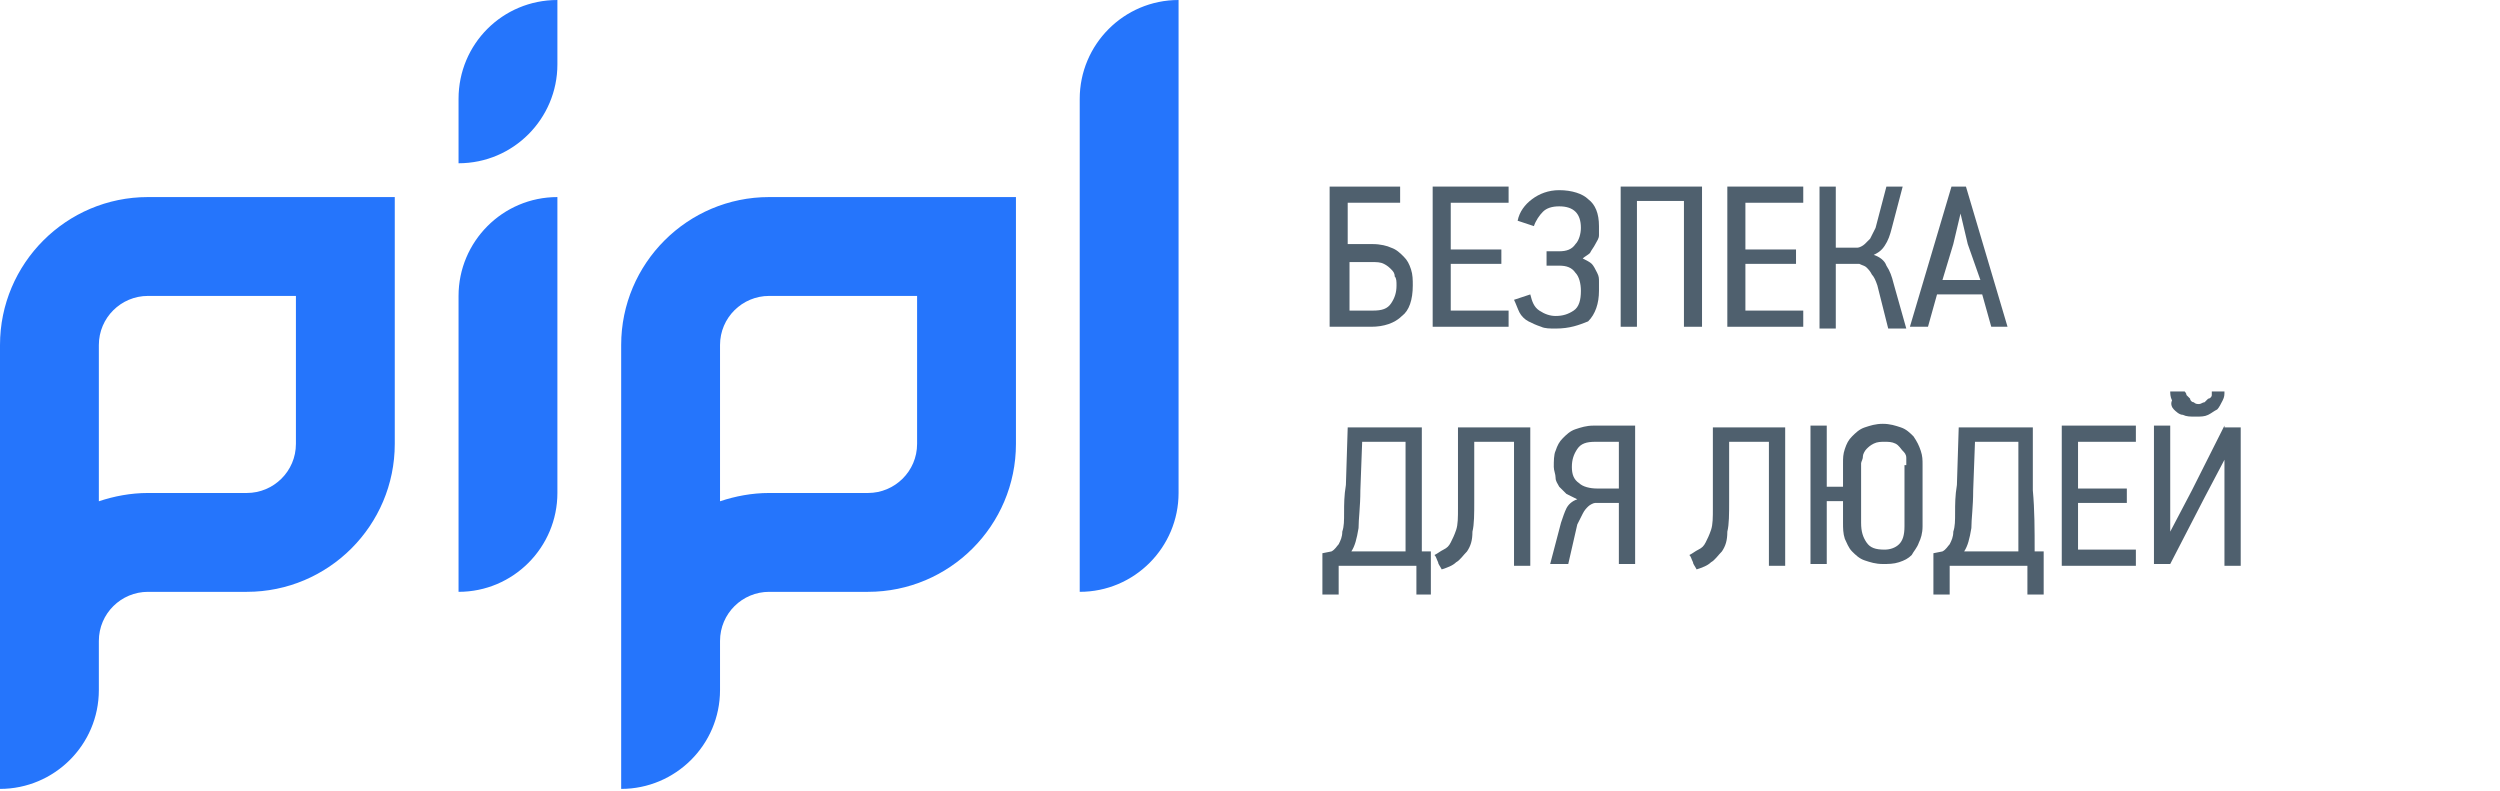
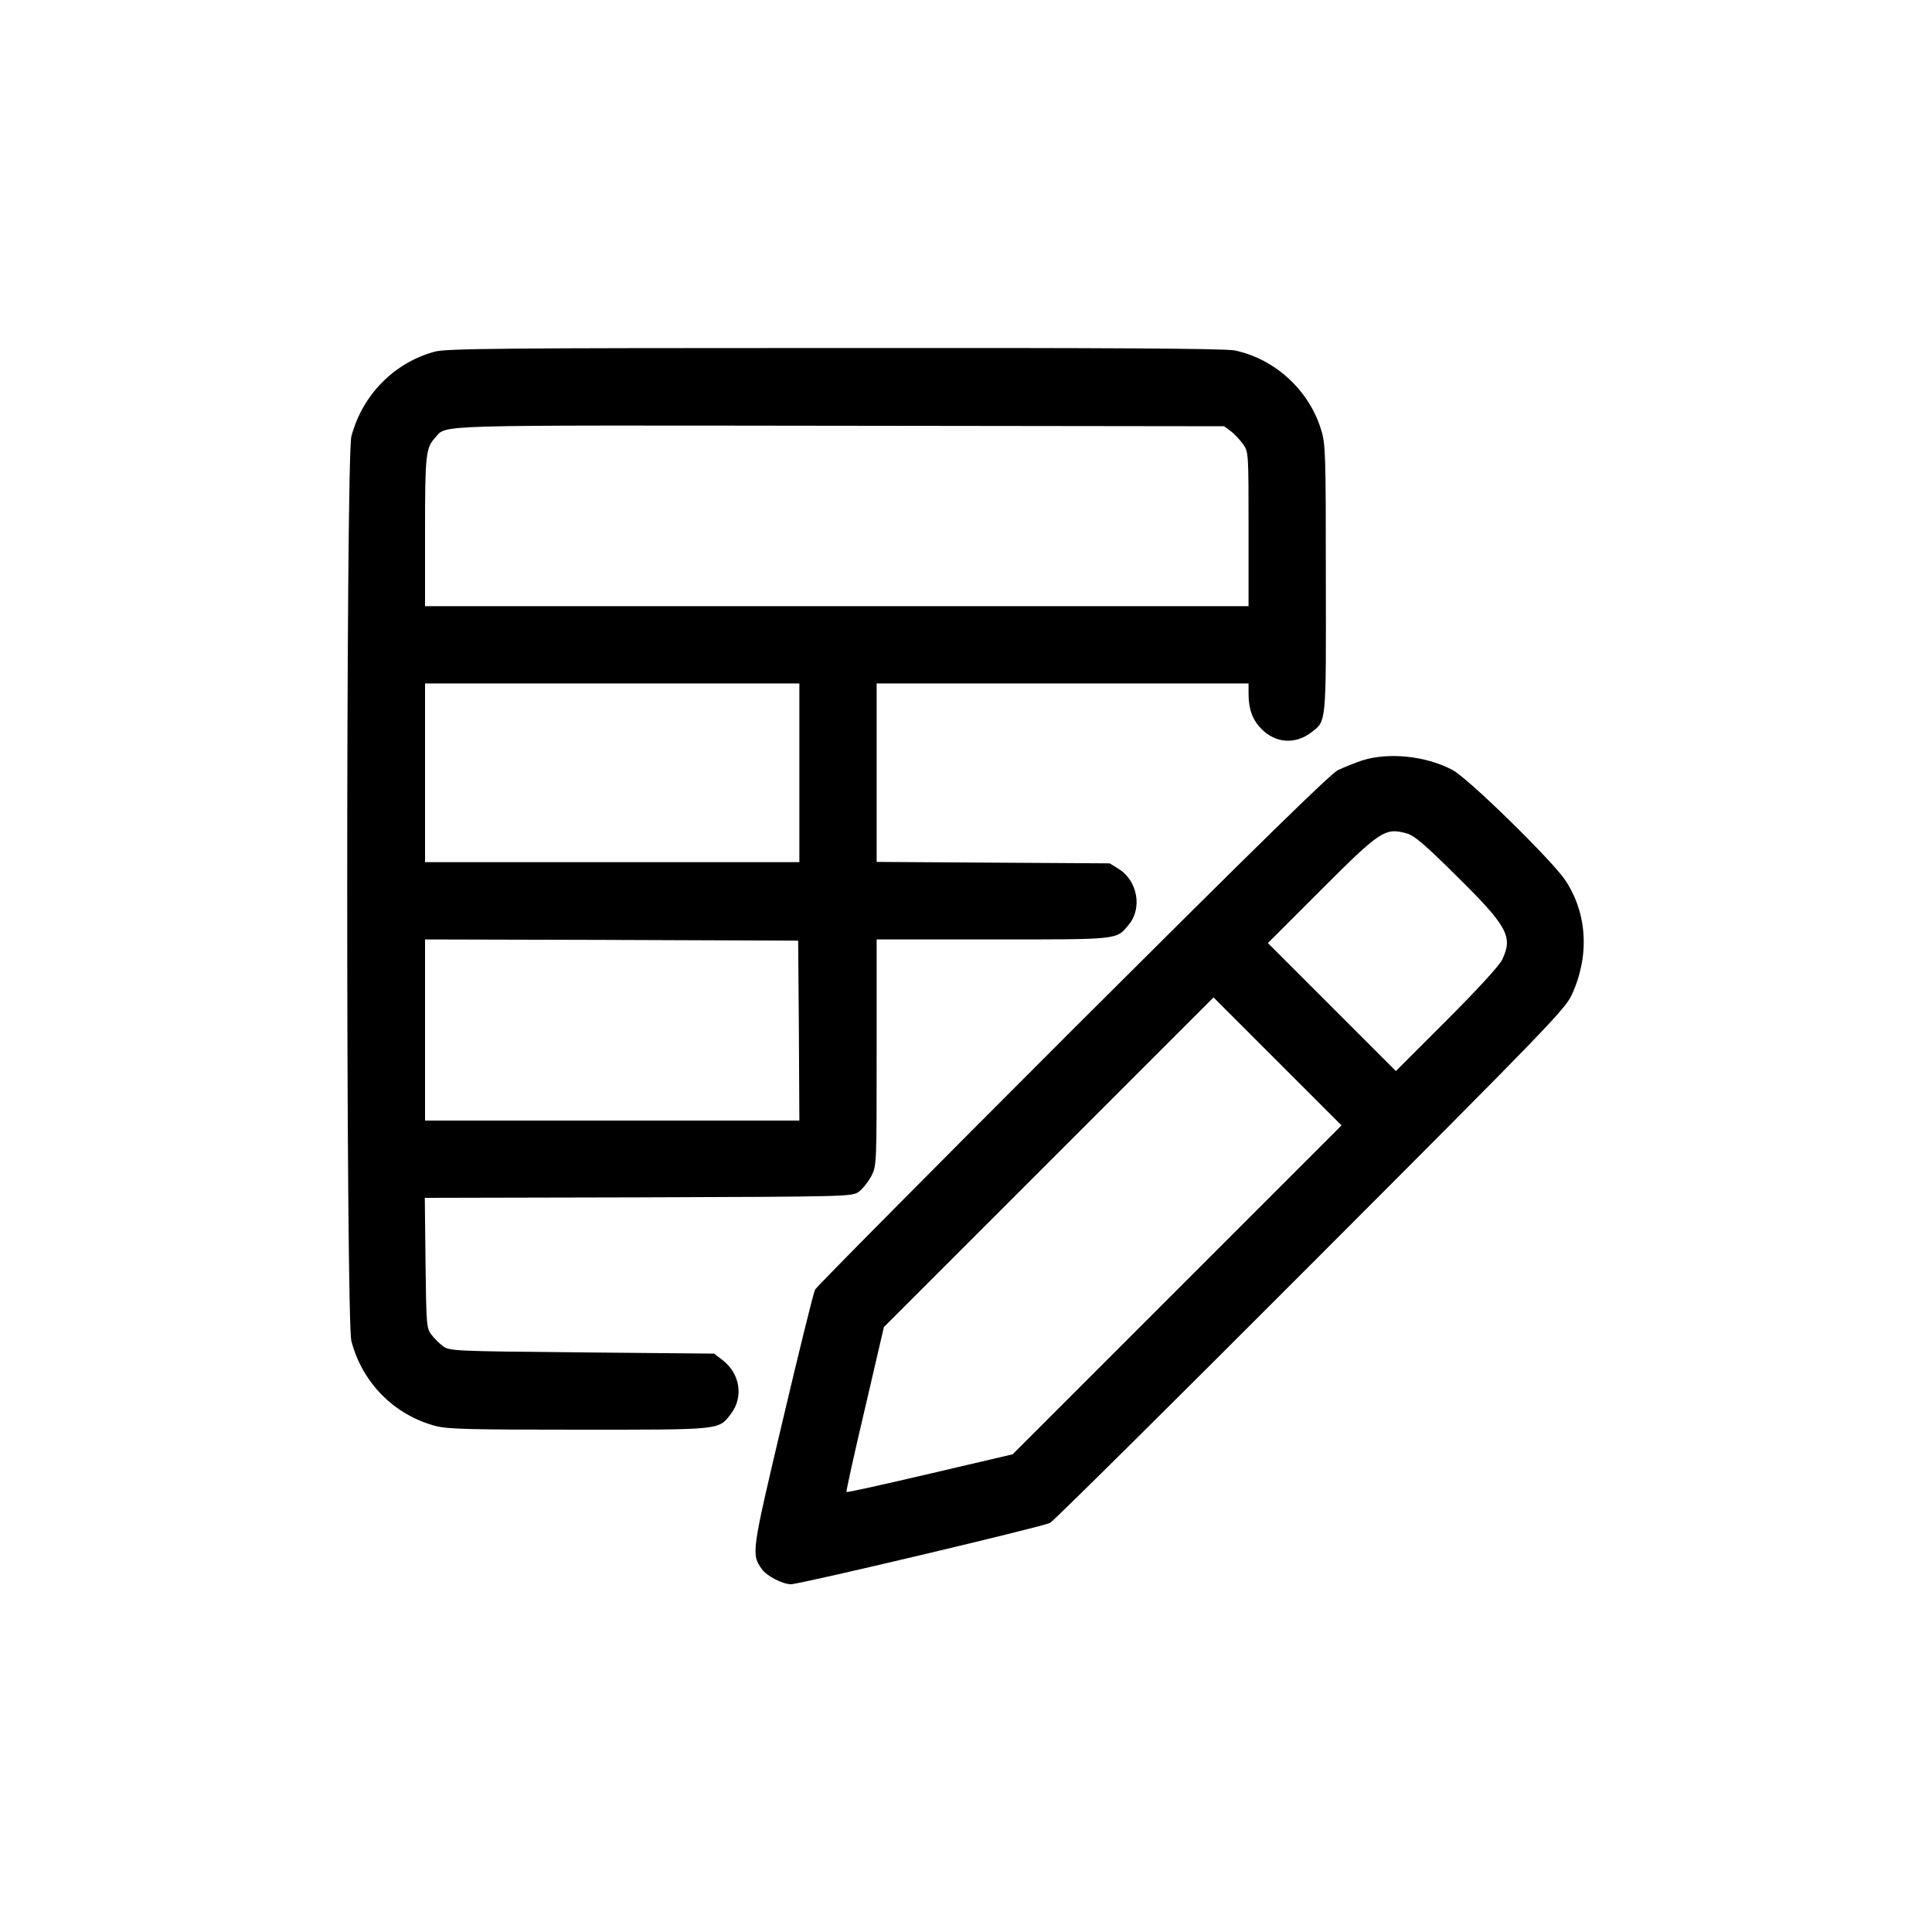
- <svg xmlns="http://www.w3.org/2000/svg" width="392" height="124" viewBox="0 0 392 124" fill="none">
-   <path d="M222.942 86.464H224.359V93.227H222.092V88.718H209.903V93.227H207.352V86.746L208.77 86.464C209.336 86.182 209.62 85.618 209.903 85.336C210.187 84.773 210.47 84.209 210.47 83.364C210.754 82.518 210.754 81.673 210.754 80.264C210.754 79.136 210.754 77.727 211.037 76.036L211.321 67.018H222.942C222.942 70.4 222.942 73.5 222.942 76.882C222.942 79.982 222.942 83.082 222.942 86.464ZM220.108 69.273H213.588L213.305 76.882C213.305 79.418 213.021 81.391 213.021 82.8C212.738 84.491 212.454 85.618 211.888 86.464H220.391V69.273H220.108ZM228.611 79.7C228.611 81.109 228.611 82.236 228.328 83.082C228.044 83.927 227.761 84.491 227.477 85.055C227.194 85.618 226.91 85.9 226.343 86.182C225.777 86.464 225.493 86.746 224.926 87.027C225.21 87.309 225.21 87.591 225.493 88.155C225.493 88.436 225.777 88.718 226.06 89.282C226.91 89 227.761 88.718 228.328 88.155C228.895 87.873 229.461 87.027 230.028 86.464C230.595 85.618 230.879 84.773 230.879 83.364C231.162 82.236 231.162 80.546 231.162 78.573V69.273H237.398V88.718H239.949V67.018H228.611V79.7ZM249.87 66.736H256.389V88.436H253.838V78.855H251.287C251.004 78.855 250.437 78.855 250.153 78.855C249.87 78.855 249.303 79.136 249.02 79.418C248.736 79.7 248.453 79.982 248.169 80.546C247.886 81.109 247.602 81.673 247.319 82.236L245.902 88.436H243.067L244.768 81.955C245.051 81.109 245.335 80.264 245.618 79.7C245.902 79.136 246.468 78.573 247.319 78.291C246.752 78.009 246.185 77.727 245.618 77.445C245.335 77.164 244.768 76.6 244.484 76.318C244.201 75.755 243.917 75.473 243.917 74.909C243.917 74.346 243.634 73.782 243.634 73.218C243.634 72.373 243.634 71.246 243.917 70.682C244.201 69.836 244.484 69.273 245.051 68.709C245.618 68.145 246.185 67.582 247.035 67.3C247.886 67.018 248.736 66.736 249.87 66.736ZM250.153 69.273C248.736 69.273 247.886 69.555 247.319 70.4C246.752 71.246 246.468 72.091 246.468 73.218C246.468 74.346 246.752 75.191 247.602 75.755C248.169 76.318 249.303 76.6 250.437 76.6H253.838V69.273H250.153ZM268.578 79.7C268.578 81.109 268.578 82.236 268.294 83.082C268.011 83.927 267.727 84.491 267.444 85.055C267.16 85.618 266.877 85.9 266.31 86.182C265.743 86.464 265.46 86.746 264.893 87.027C265.176 87.309 265.176 87.591 265.46 88.155C265.46 88.436 265.743 88.718 266.027 89.282C266.877 89 267.727 88.718 268.294 88.155C268.861 87.873 269.428 87.027 269.995 86.464C270.562 85.618 270.845 84.773 270.845 83.364C271.129 82.236 271.129 80.546 271.129 78.573V69.273H277.365V88.718H279.916V67.018H268.578V79.7ZM301.174 70.682C301.458 71.527 301.458 72.091 301.458 72.936V82.518C301.458 83.645 301.174 84.491 300.891 85.055C300.608 85.9 300.041 86.464 299.757 87.027C299.19 87.591 298.623 87.873 297.773 88.155C296.923 88.436 296.072 88.436 295.222 88.436C294.088 88.436 293.238 88.155 292.387 87.873C291.537 87.591 290.97 87.027 290.403 86.464C289.836 85.9 289.553 85.055 289.27 84.491C288.986 83.645 288.986 82.8 288.986 81.955V78.573H286.435V88.436H283.884V66.736H286.435V76.318H288.986V72.655C288.986 71.809 288.986 71.246 289.27 70.4C289.553 69.555 289.836 68.991 290.403 68.427C290.97 67.864 291.537 67.3 292.387 67.018C293.238 66.736 294.088 66.455 295.222 66.455C296.356 66.455 297.206 66.736 298.057 67.018C298.907 67.3 299.474 67.864 300.041 68.427C300.608 69.273 300.891 69.836 301.174 70.682ZM298.907 72.936C298.907 72.655 298.907 72.091 298.907 71.809C298.907 71.246 298.623 70.964 298.34 70.682C298.056 70.4 297.773 69.836 297.206 69.555C296.639 69.273 296.072 69.273 295.505 69.273C294.939 69.273 294.372 69.273 293.805 69.555C293.238 69.836 292.954 70.118 292.671 70.4C292.387 70.682 292.104 71.246 292.104 71.527C292.104 72.091 291.821 72.373 291.821 72.655V81.955C291.821 83.364 292.104 84.209 292.671 85.055C293.238 85.9 294.088 86.182 295.505 86.182C296.356 86.182 297.206 85.9 297.773 85.336C298.34 84.773 298.623 83.927 298.623 82.518V72.936H298.907ZM319.032 86.464H320.449V93.227H317.898V88.718H305.71V93.227H303.159V86.746L304.576 86.464C305.143 86.182 305.426 85.618 305.71 85.336C305.993 84.773 306.277 84.209 306.277 83.364C306.56 82.518 306.56 81.673 306.56 80.264C306.56 79.136 306.56 77.727 306.843 76.036L307.127 67.018H318.748C318.748 70.4 318.748 73.5 318.748 76.882C319.032 79.982 319.032 83.082 319.032 86.464ZM316.197 69.273H309.678L309.395 76.882C309.395 79.418 309.111 81.391 309.111 82.8C308.828 84.491 308.544 85.618 307.977 86.464H316.481V69.273H316.197ZM323.284 88.718H334.905V86.182H325.835V78.855H333.488V76.6H325.835V69.273H334.905V66.736H323.284V88.718ZM348.794 66.736L343.692 76.882L340.291 83.364V66.736H337.74V88.436H340.291L345.676 78.009L348.794 72.091V88.718H351.345V67.018H348.794V66.736ZM340.858 64.2C341.141 64.482 341.708 65.046 342.275 65.046C342.842 65.327 343.409 65.327 344.259 65.327C345.109 65.327 345.676 65.327 346.243 65.046C346.81 64.764 347.093 64.482 347.66 64.2C347.944 63.918 348.227 63.355 348.511 62.791C348.794 62.227 348.794 61.946 348.794 61.382H346.81C346.81 61.664 346.81 61.946 346.81 61.946C346.81 62.227 346.527 62.509 346.243 62.509C345.96 62.791 345.96 62.791 345.676 63.073C345.393 63.073 345.109 63.355 344.826 63.355C344.542 63.355 344.259 63.355 343.975 63.073C343.692 63.073 343.409 62.791 343.409 62.509C343.125 62.227 343.125 62.227 342.842 61.946C342.842 61.664 342.558 61.382 342.558 61.382H340.291C340.291 61.664 340.291 62.227 340.574 62.791C340.291 63.355 340.574 63.918 340.858 64.2Z" fill="#4F606E" />
-   <path d="M211.604 38.273H215.289C216.422 38.273 217.556 38.554 218.123 38.836C218.974 39.118 219.54 39.682 220.107 40.245C220.674 40.809 220.958 41.373 221.241 42.218C221.525 43.064 221.525 43.909 221.525 44.755C221.525 47.009 220.958 48.7 219.824 49.545C218.69 50.673 216.989 51.236 215.005 51.236H208.486V29.255H219.54V31.791H211.32V38.273H211.604ZM211.604 48.7H215.289C216.706 48.7 217.556 48.418 218.123 47.573C218.69 46.727 218.974 45.882 218.974 44.755C218.974 44.191 218.974 43.627 218.69 43.345C218.69 42.782 218.407 42.5 218.123 42.218C217.84 41.936 217.556 41.654 216.989 41.373C216.422 41.091 215.856 41.091 215.005 41.091H211.604V48.7Z" fill="#4F606E" />
-   <path d="M224.643 51.236V29.255H236.548V31.791H227.477V39.118H235.414V41.373H227.477V48.7H236.548V51.236H224.643Z" fill="#4F606E" />
-   <path d="M243.917 51.518C243.067 51.518 242.216 51.518 241.649 51.236C240.799 50.955 240.232 50.673 239.665 50.391C239.098 50.109 238.531 49.545 238.248 48.982C237.965 48.418 237.681 47.573 237.398 47.009L239.949 46.164C240.232 47.291 240.516 48.136 241.366 48.7C242.216 49.264 243.067 49.545 243.917 49.545C245.051 49.545 245.901 49.264 246.752 48.7C247.602 48.136 247.885 47.009 247.885 45.6C247.885 44.473 247.602 43.345 247.035 42.782C246.468 41.936 245.618 41.654 244.484 41.654H242.5V39.4H244.484C245.618 39.4 246.468 39.118 247.035 38.273C247.602 37.709 247.885 36.582 247.885 35.736C247.885 34.609 247.602 33.764 247.035 33.2C246.468 32.636 245.618 32.355 244.484 32.355C243.35 32.355 242.5 32.636 241.933 33.2C241.366 33.764 240.799 34.609 240.516 35.455L237.965 34.609C238.248 33.2 239.098 32.073 240.232 31.227C241.366 30.382 242.783 29.818 244.484 29.818C246.468 29.818 248.169 30.382 249.019 31.227C250.153 32.073 250.72 33.482 250.72 35.455C250.72 35.736 250.72 36.3 250.72 36.864C250.72 37.427 250.436 37.709 250.153 38.273C249.87 38.836 249.586 39.118 249.303 39.682C249.019 39.964 248.452 40.245 248.169 40.527C248.736 40.809 249.303 41.091 249.586 41.373C249.87 41.654 250.153 42.218 250.436 42.782C250.72 43.345 250.72 43.627 250.72 44.191C250.72 44.755 250.72 45.036 250.72 45.6C250.72 47.573 250.153 49.264 249.019 50.391C247.602 50.955 246.185 51.518 243.917 51.518Z" fill="#4F606E" />
-   <path d="M264.042 51.236V31.509H256.672V51.236H254.121V29.255H266.877V51.236H264.042Z" fill="#4F606E" />
-   <path d="M270.845 51.236V29.255H282.75V31.791H273.679V39.118H281.616V41.373H273.679V48.7H282.75V51.236H270.845Z" fill="#4F606E" />
-   <path d="M285.301 51.236V29.255H287.852V38.836H290.119C290.403 38.836 290.686 38.836 291.253 38.836C291.537 38.836 292.104 38.554 292.387 38.273C292.671 37.991 292.954 37.709 293.237 37.427C293.521 36.864 293.804 36.3 294.088 35.736L295.788 29.255H298.34L296.639 35.736C296.355 36.864 296.072 37.709 295.505 38.554C294.938 39.4 294.371 39.682 293.804 39.964C294.655 40.245 295.505 40.809 295.788 41.654C296.355 42.5 296.639 43.345 296.922 44.473L298.906 51.518H296.072L294.371 44.755C294.088 43.909 293.804 43.345 293.521 43.064C293.237 42.5 292.954 42.218 292.671 41.936C292.387 41.654 292.104 41.654 291.537 41.373C291.253 41.373 290.686 41.373 290.403 41.373H287.852V51.518H285.301V51.236Z" fill="#4F606E" />
-   <path d="M312.229 51.236L310.811 46.164H303.725L302.308 51.236H299.473L305.993 29.255H308.26L314.78 51.236H312.229ZM308.544 38.273L307.41 33.482L306.276 38.273L304.575 43.909H310.528L308.544 38.273Z" fill="#4F606E" />
-   <path d="M23.2 30.9C10.4 30.9 0 41.3 0 54.1V123.7C8.5 123.7 15.5 116.8 15.5 108.2V100.5C15.5 96.2 19 92.8 23.2 92.8H38.7C51.5 92.8 61.9 82.4 61.9 69.6V30.9H23.2ZM46.4 69.6C46.4 73.9 42.9 77.3 38.7 77.3H23.2C20.5 77.3 17.9 77.8 15.5 78.6V54.1C15.5 49.8 19 46.4 23.2 46.4H46.4V69.6ZM87.4 30.9V77.3C87.4 85.8 80.5 92.8 71.9 92.8V46.4C71.9 37.9 78.8 30.9 87.4 30.9ZM87.4 0V10.1C87.4 18.6 80.5 25.6 71.9 25.6V15.5C71.9 6.9 78.8 0 87.4 0ZM184.8 77.3C184.8 85.8 177.9 92.8 169.3 92.8V15.5C169.3 7 176.2 0 184.8 0V77.3ZM120.6 30.9C107.8 30.9 97.4 41.3 97.4 54.1V92.8V123.7C105.9 123.7 112.9 116.8 112.9 108.2V100.5C112.9 96.2 116.4 92.8 120.6 92.8H136.1C148.9 92.8 159.3 82.4 159.3 69.6V30.9H120.6ZM143.8 69.6C143.8 73.9 140.3 77.3 136.1 77.3H120.6C117.9 77.3 115.3 77.8 112.9 78.6V54.1C112.9 49.8 116.4 46.4 120.6 46.4H143.8V69.6Z" fill="#2575FC" />
+ <svg xmlns="http://www.w3.org/2000/svg" version="1.0" width="800pt" height="800pt" viewBox="0 0 800 800" preserveAspectRatio="xMidYMid meet">
+   <g transform="translate(0,800) scale(0.1,-0.1)" fill="#000000" stroke="none">
+     <path d="M1801 6544 c-169 -45 -301 -180 -346 -351 -23 -86 -23 -3660 0 -3746 45 -173 178 -307 350 -352 50 -13 146 -15 593 -15 593 0 577 -2 629 66 53 70 37 167 -35 222 l-35 27 -548 5 c-533 5 -548 6 -575 26 -15 11 -37 33 -48 48 -20 26 -21 43 -24 297 l-3 269 885 2 c875 3 885 3 913 24 15 11 38 40 51 64 22 44 22 47 22 512 l0 468 480 0 c526 0 512 -2 563 60 58 68 38 183 -41 232 l-37 23 -482 3 -483 3 0 369 0 370 770 0 770 0 0 -43 c0 -63 16 -107 52 -144 58 -60 139 -67 206 -17 65 50 63 27 62 639 0 520 -1 557 -20 617 -50 163 -192 293 -358 327 -37 8 -525 11 -1655 10 -1366 0 -1610 -2 -1656 -15z m3296 -330 c15 -11 38 -36 51 -54 22 -32 22 -38 22 -351 l0 -319 -1705 0 -1705 0 0 309 c0 321 3 346 43 390 49 53 -38 50 1674 48 l1592 -2 28 -21z m-1787 -1414 l0 -370 -775 0 -775 0 0 370 0 370 775 0 775 0 0 -370z m-2 -1067 l2 -373 -775 0 -775 0 0 375 0 375 773 -2 772 -3 3 -372z" />
+     <path d="M5640 4851 c-30 -10 -75 -28 -100 -40 -32 -16 -343 -321 -1098 -1074 -579 -579 -1059 -1063 -1067 -1077 -7 -14 -67 -258 -134 -542 -131 -554 -130 -552 -86 -616 20 -28 86 -62 120 -62 38 0 1042 238 1073 254 15 8 500 489 1078 1068 979 980 1054 1058 1082 1118 75 162 65 338 -27 476 -56 83 -403 423 -467 456 -109 58 -265 74 -374 39z m185 -302 c32 -9 74 -45 207 -177 211 -208 234 -251 188 -346 -12 -25 -103 -124 -230 -251 l-210 -210 -265 265 -265 265 218 218 c248 248 267 261 357 236z m-951 -1890 l-681 -681 -342 -80 c-188 -44 -344 -79 -346 -76 -2 2 32 157 76 343 l79 340 683 683 682 682 265 -265 265 -265 -681 -681z" />
+   </g>
</svg>
